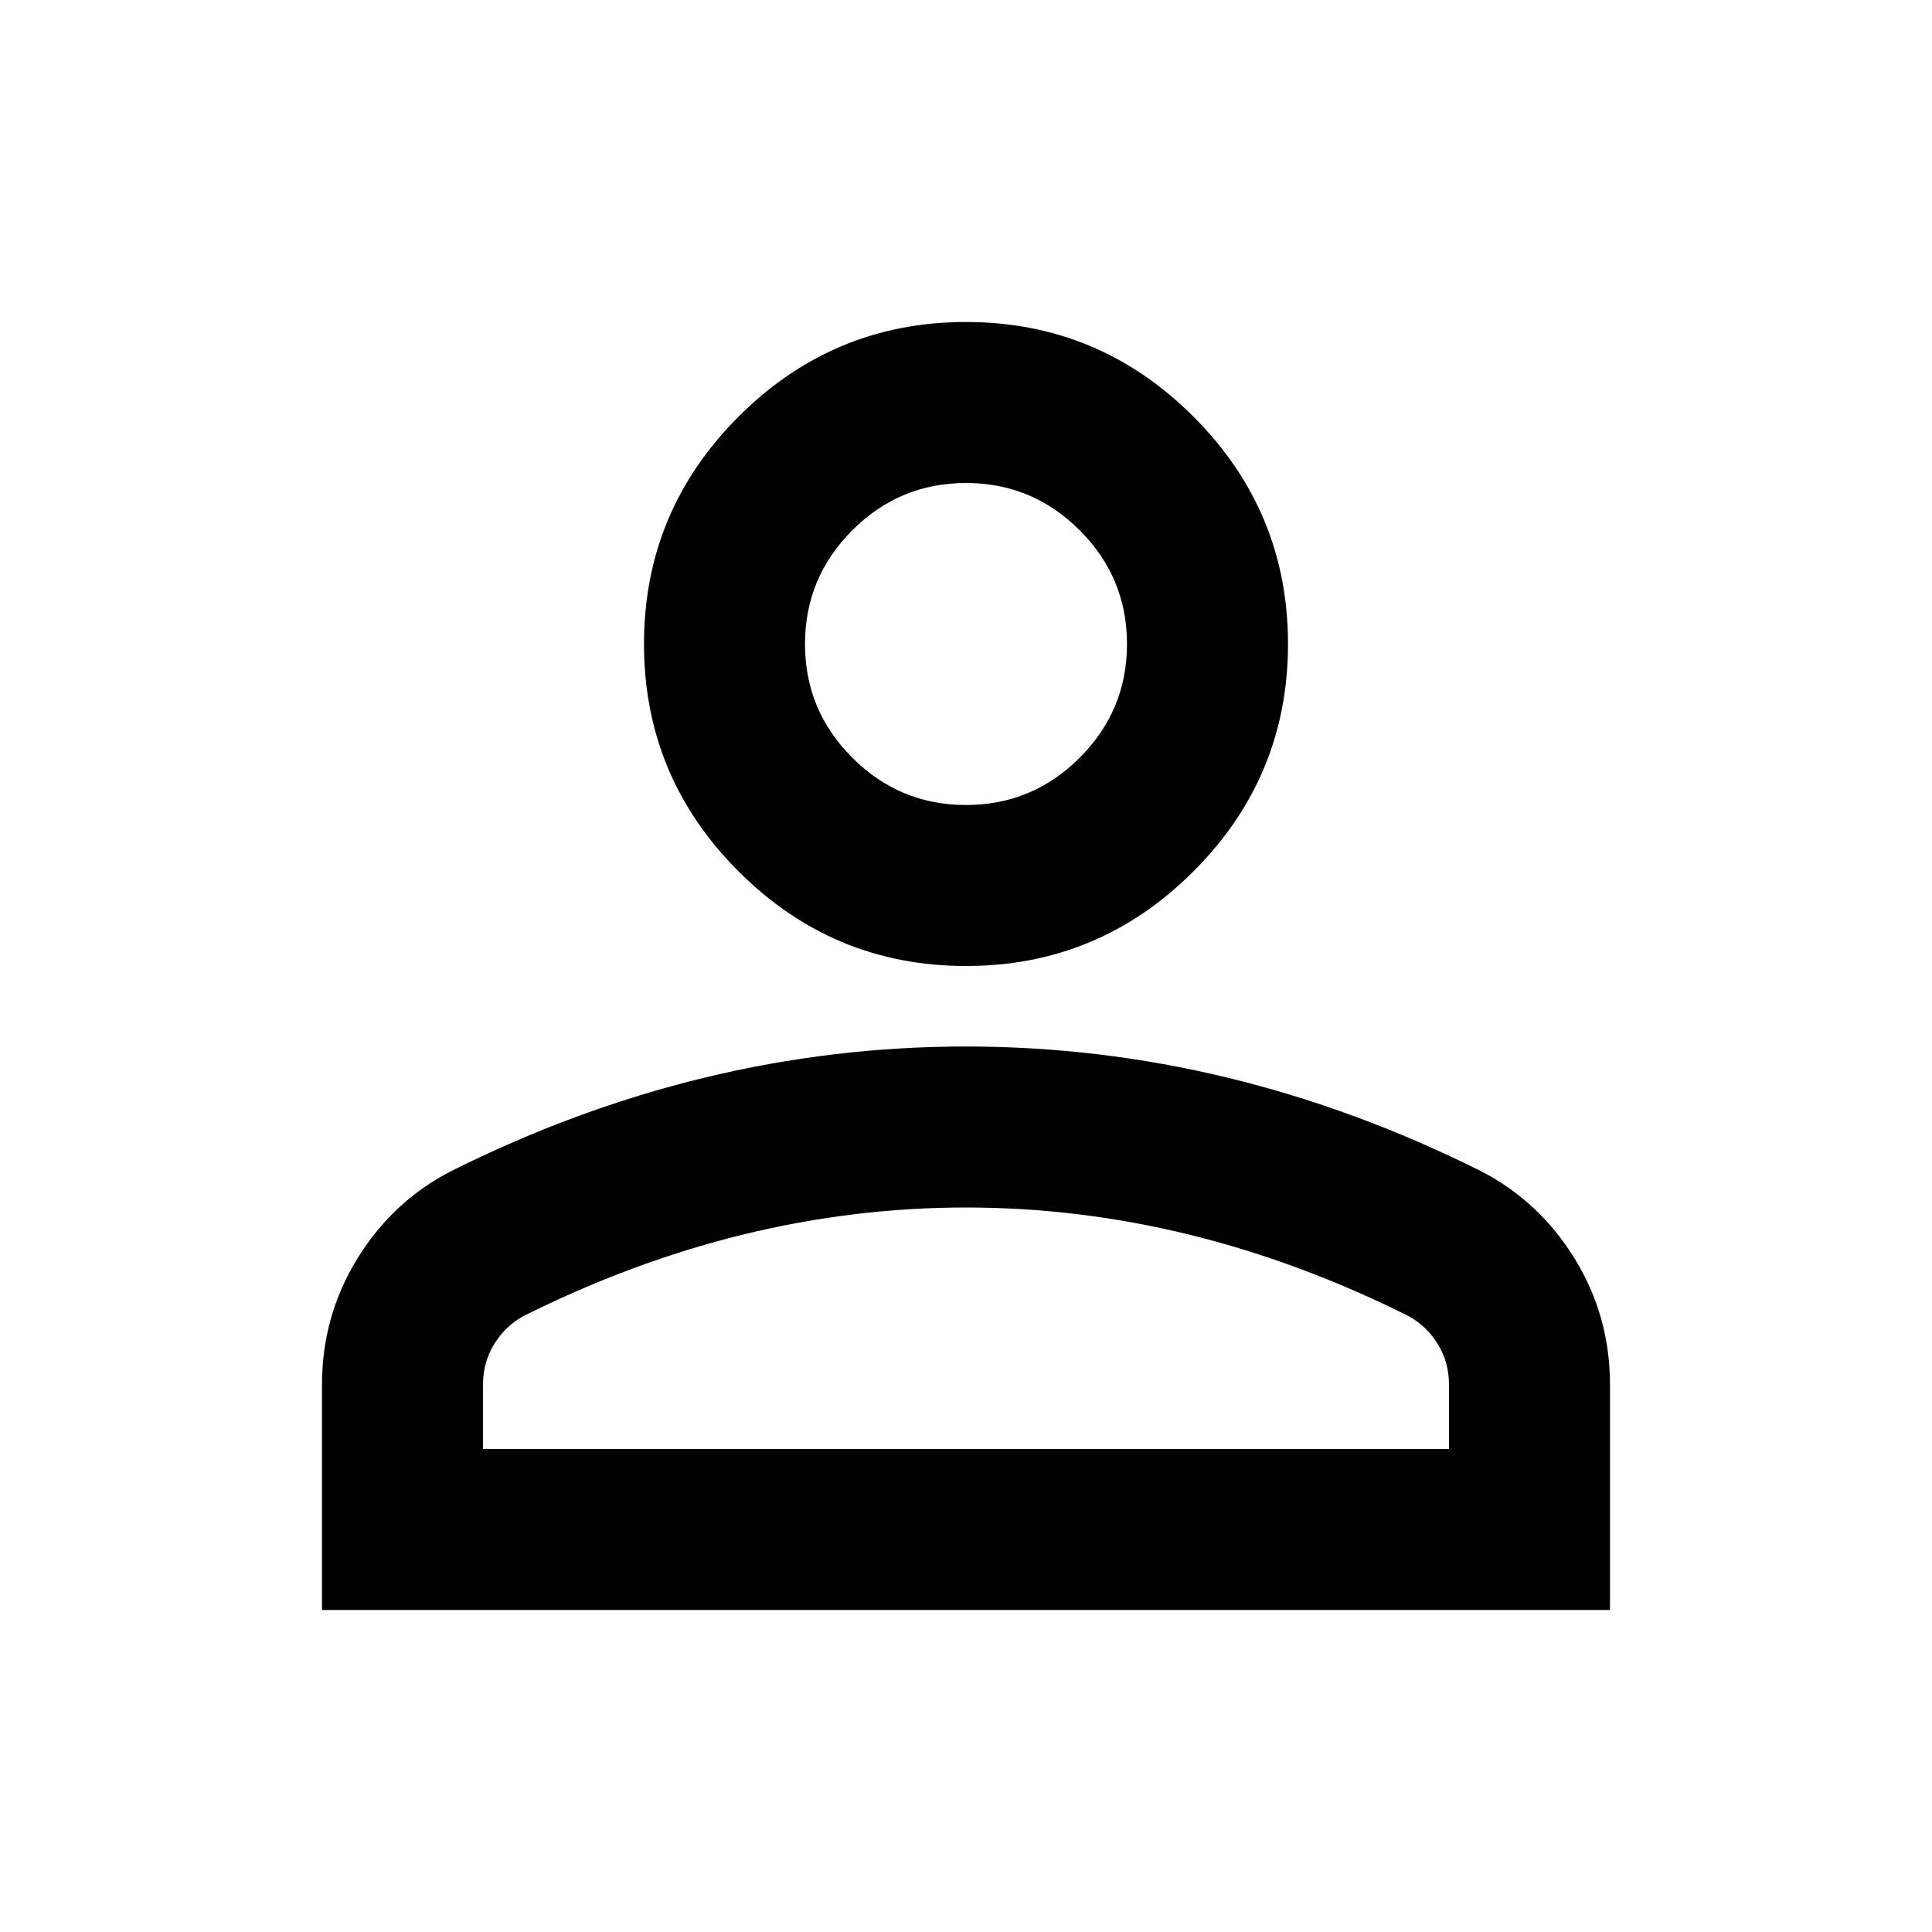
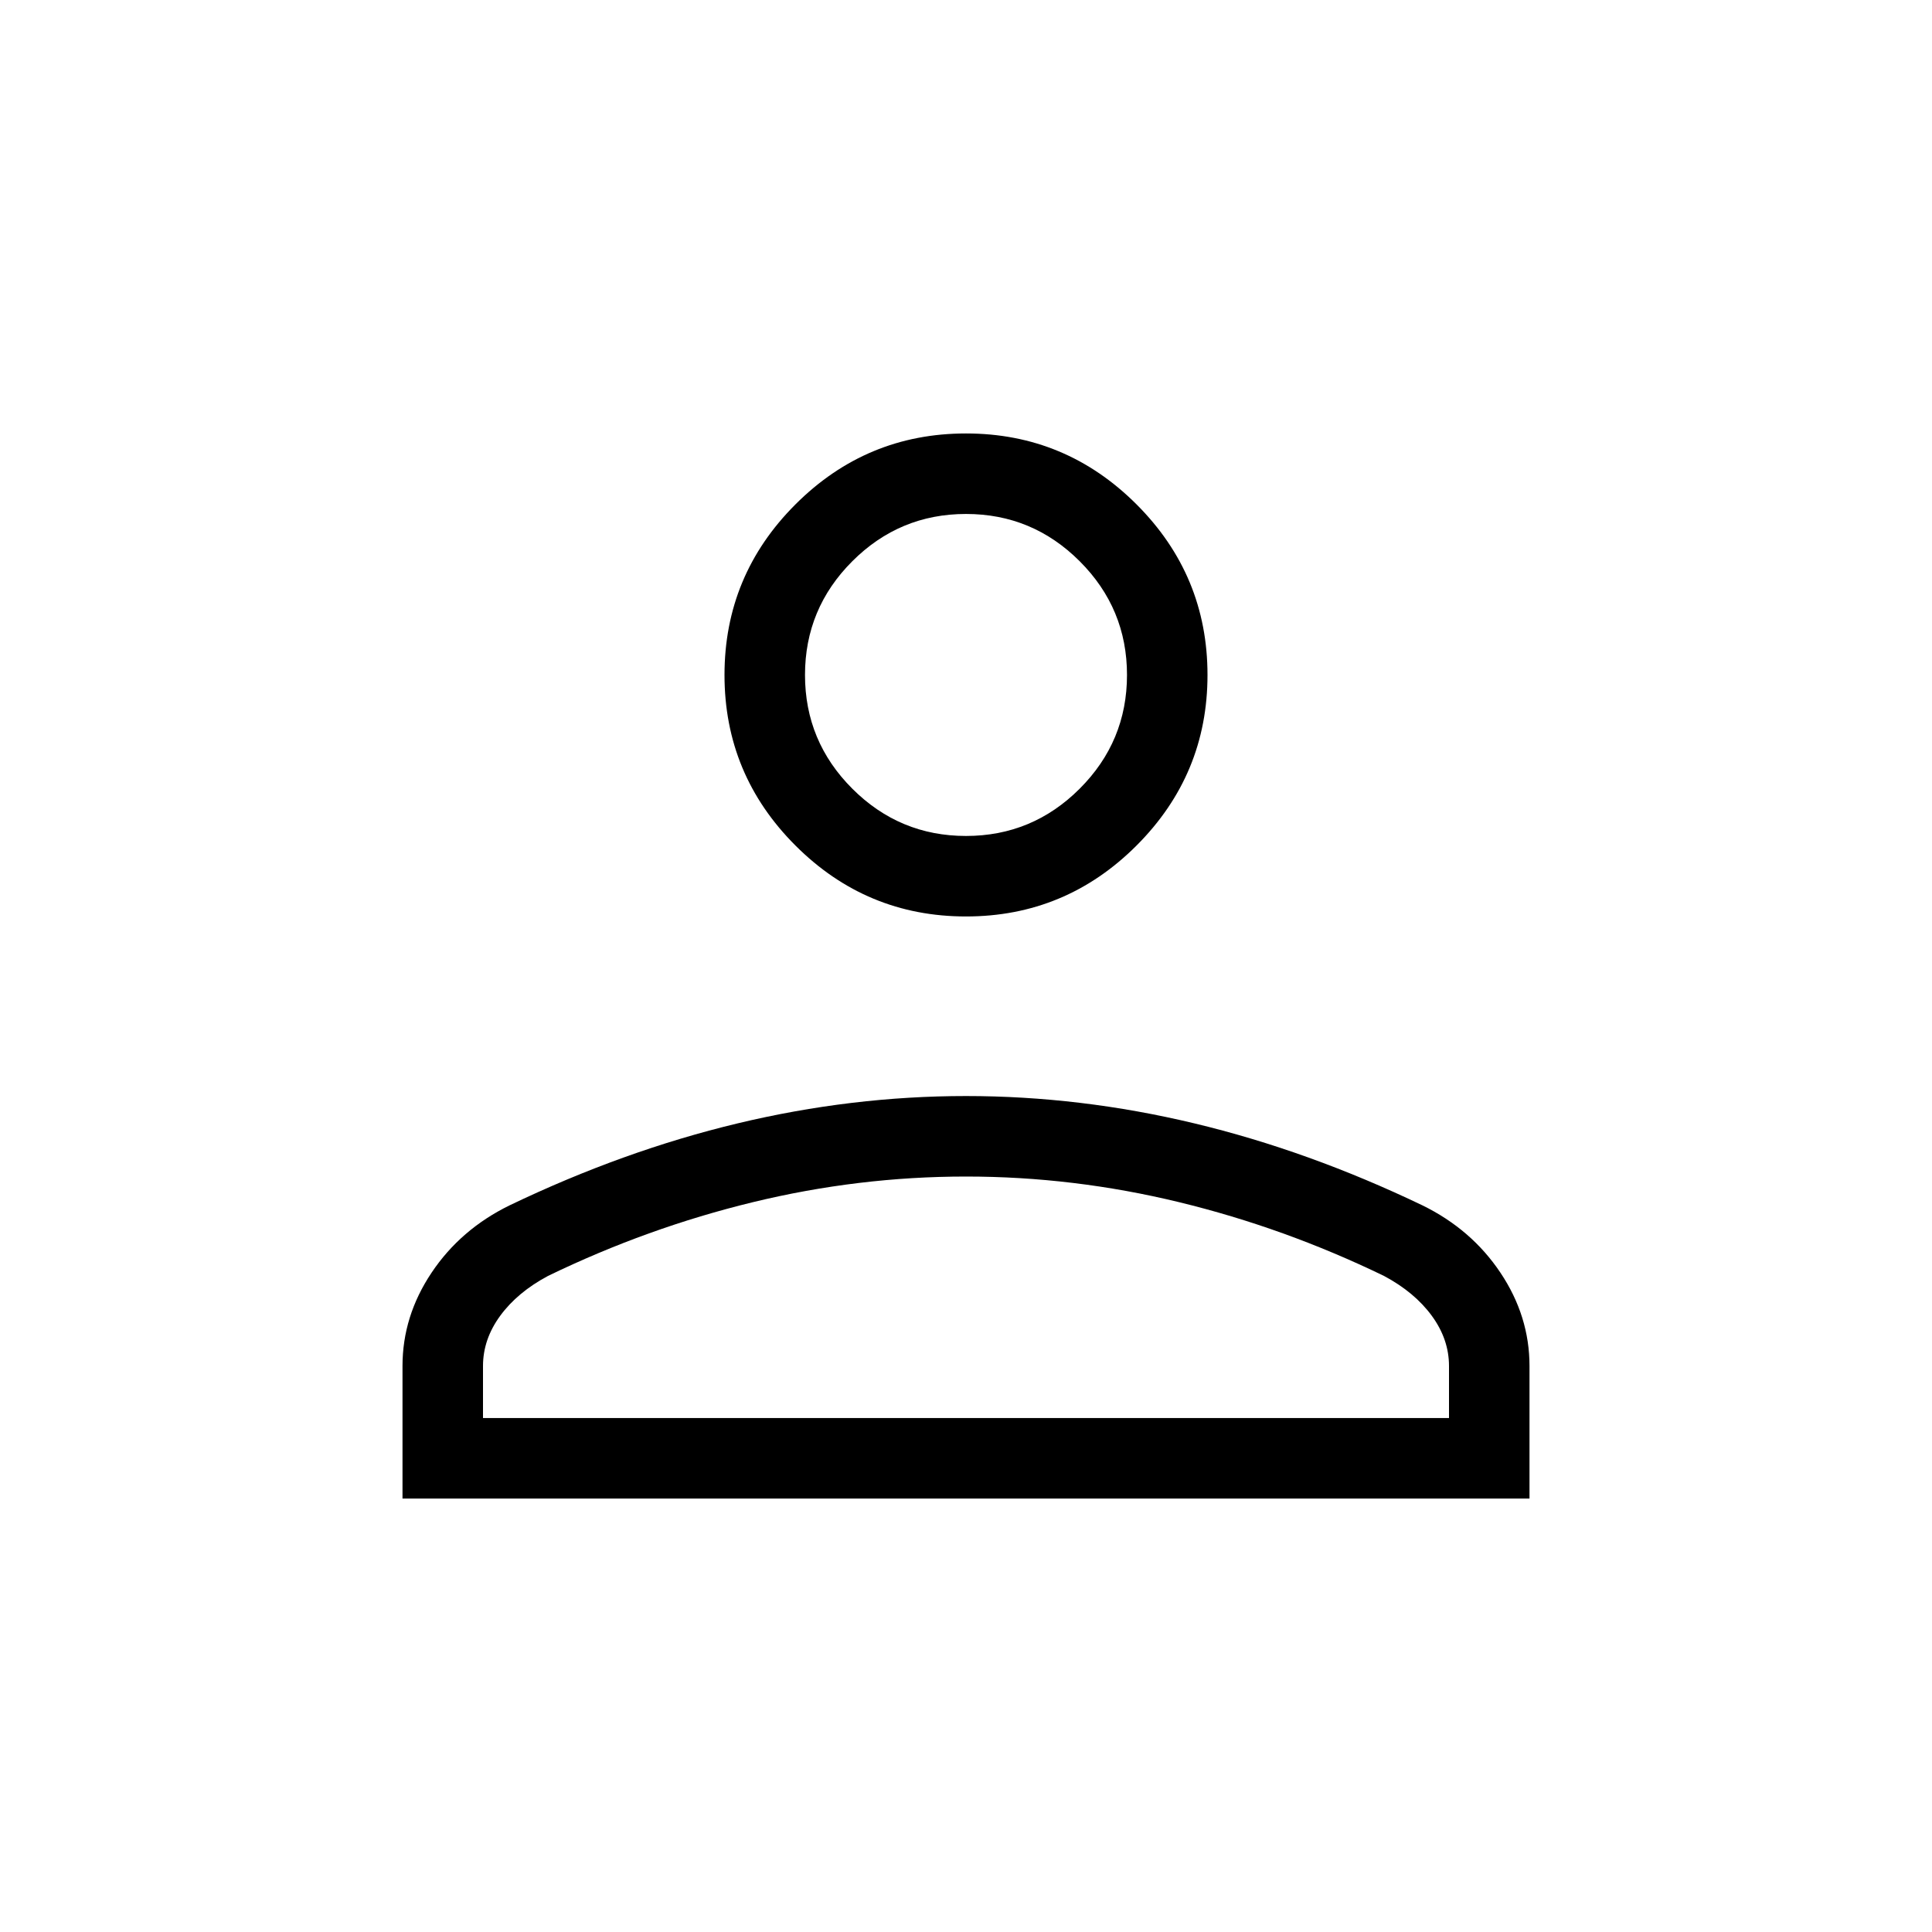
<svg xmlns="http://www.w3.org/2000/svg" height="24" viewBox="0 -960 960 960" width="24">
-   <path d="M480-480q-66 0-113-47t-47-113q0-66 47-113t113-47q66 0 113 47t47 113q0 66-47 113t-113 47ZM160-160v-112q0-34 17.5-62.5T224-378q62-31 126-46.5T480-440q66 0 130 15.5T736-378q29 15 46.5 43.5T800-272v112H160Zm80-80h480v-32q0-11-5.5-20T700-306q-54-27-109-40.5T480-360q-56 0-111 13.5T260-306q-9 5-14.5 14t-5.5 20v32Zm240-320q33 0 56.5-23.5T560-640q0-33-23.5-56.5T480-720q-33 0-56.5 23.5T400-640q0 33 23.5 56.5T480-560Zm0-80Zm0 400Z" />
+   <path d="M480-504.615q-49.5 0-84.75-35.25T360-624.615q0-49.501 35.25-84.751 35.25-35.25 84.75-35.25t84.75 35.25Q600-674.116 600-624.615q0 49.5-35.25 84.75T480-504.615ZM200-215.384v-65.847q0-24.769 14.423-46.346 14.423-21.577 38.808-33.5 56.615-27.154 113.307-40.731Q423.231-415.385 480-415.385q56.769 0 113.462 13.577 56.692 13.577 113.307 40.731 24.385 11.923 38.808 33.5Q760-306 760-281.231v65.847H200Zm40-40.001h480v-25.846q0-13.307-8.577-25-8.577-11.692-23.731-19.769-49.384-23.923-101.836-36.654Q533.405-375.385 480-375.385q-53.405 0-105.856 12.731Q321.692-349.923 272.308-326q-15.154 8.077-23.731 19.769-8.577 11.693-8.577 25v25.846Zm240-289.23q33 0 56.5-23.5t23.5-56.5q0-33-23.5-56.5t-56.5-23.5q-33 0-56.5 23.5t-23.5 56.5q0 33 23.5 56.5t56.5 23.5Zm0-80Zm0 369.23Z" />
</svg>
